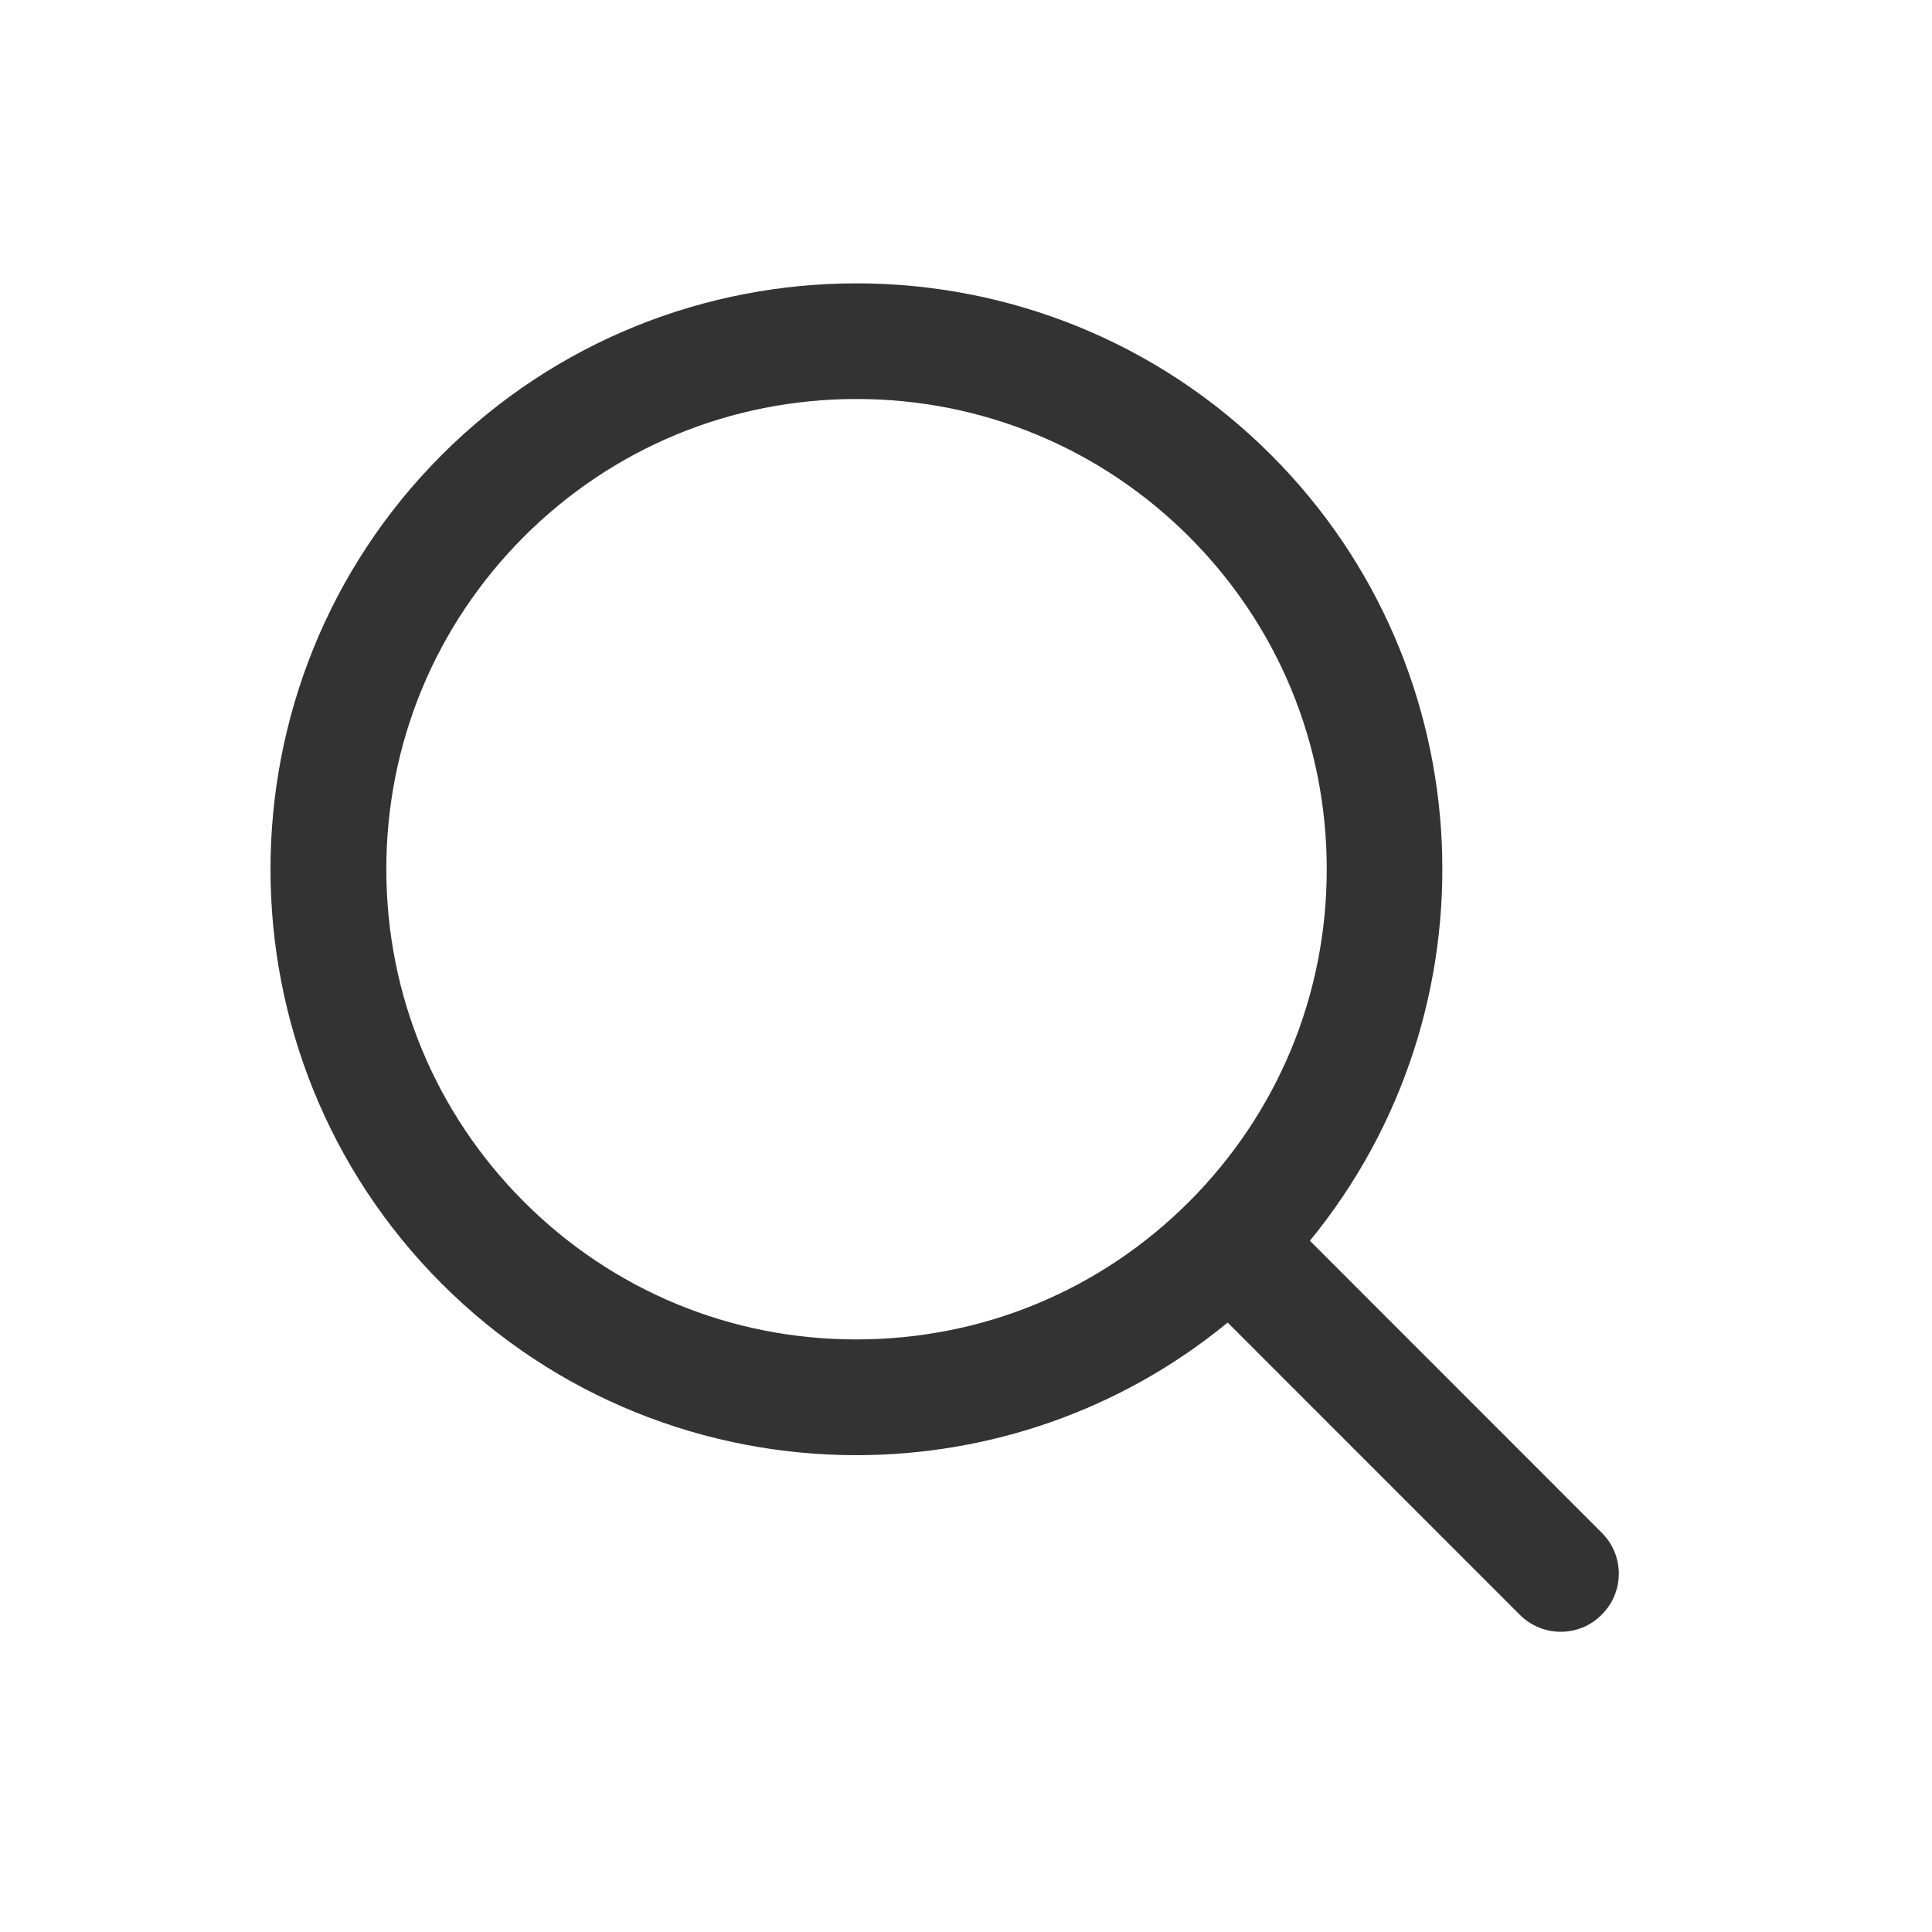
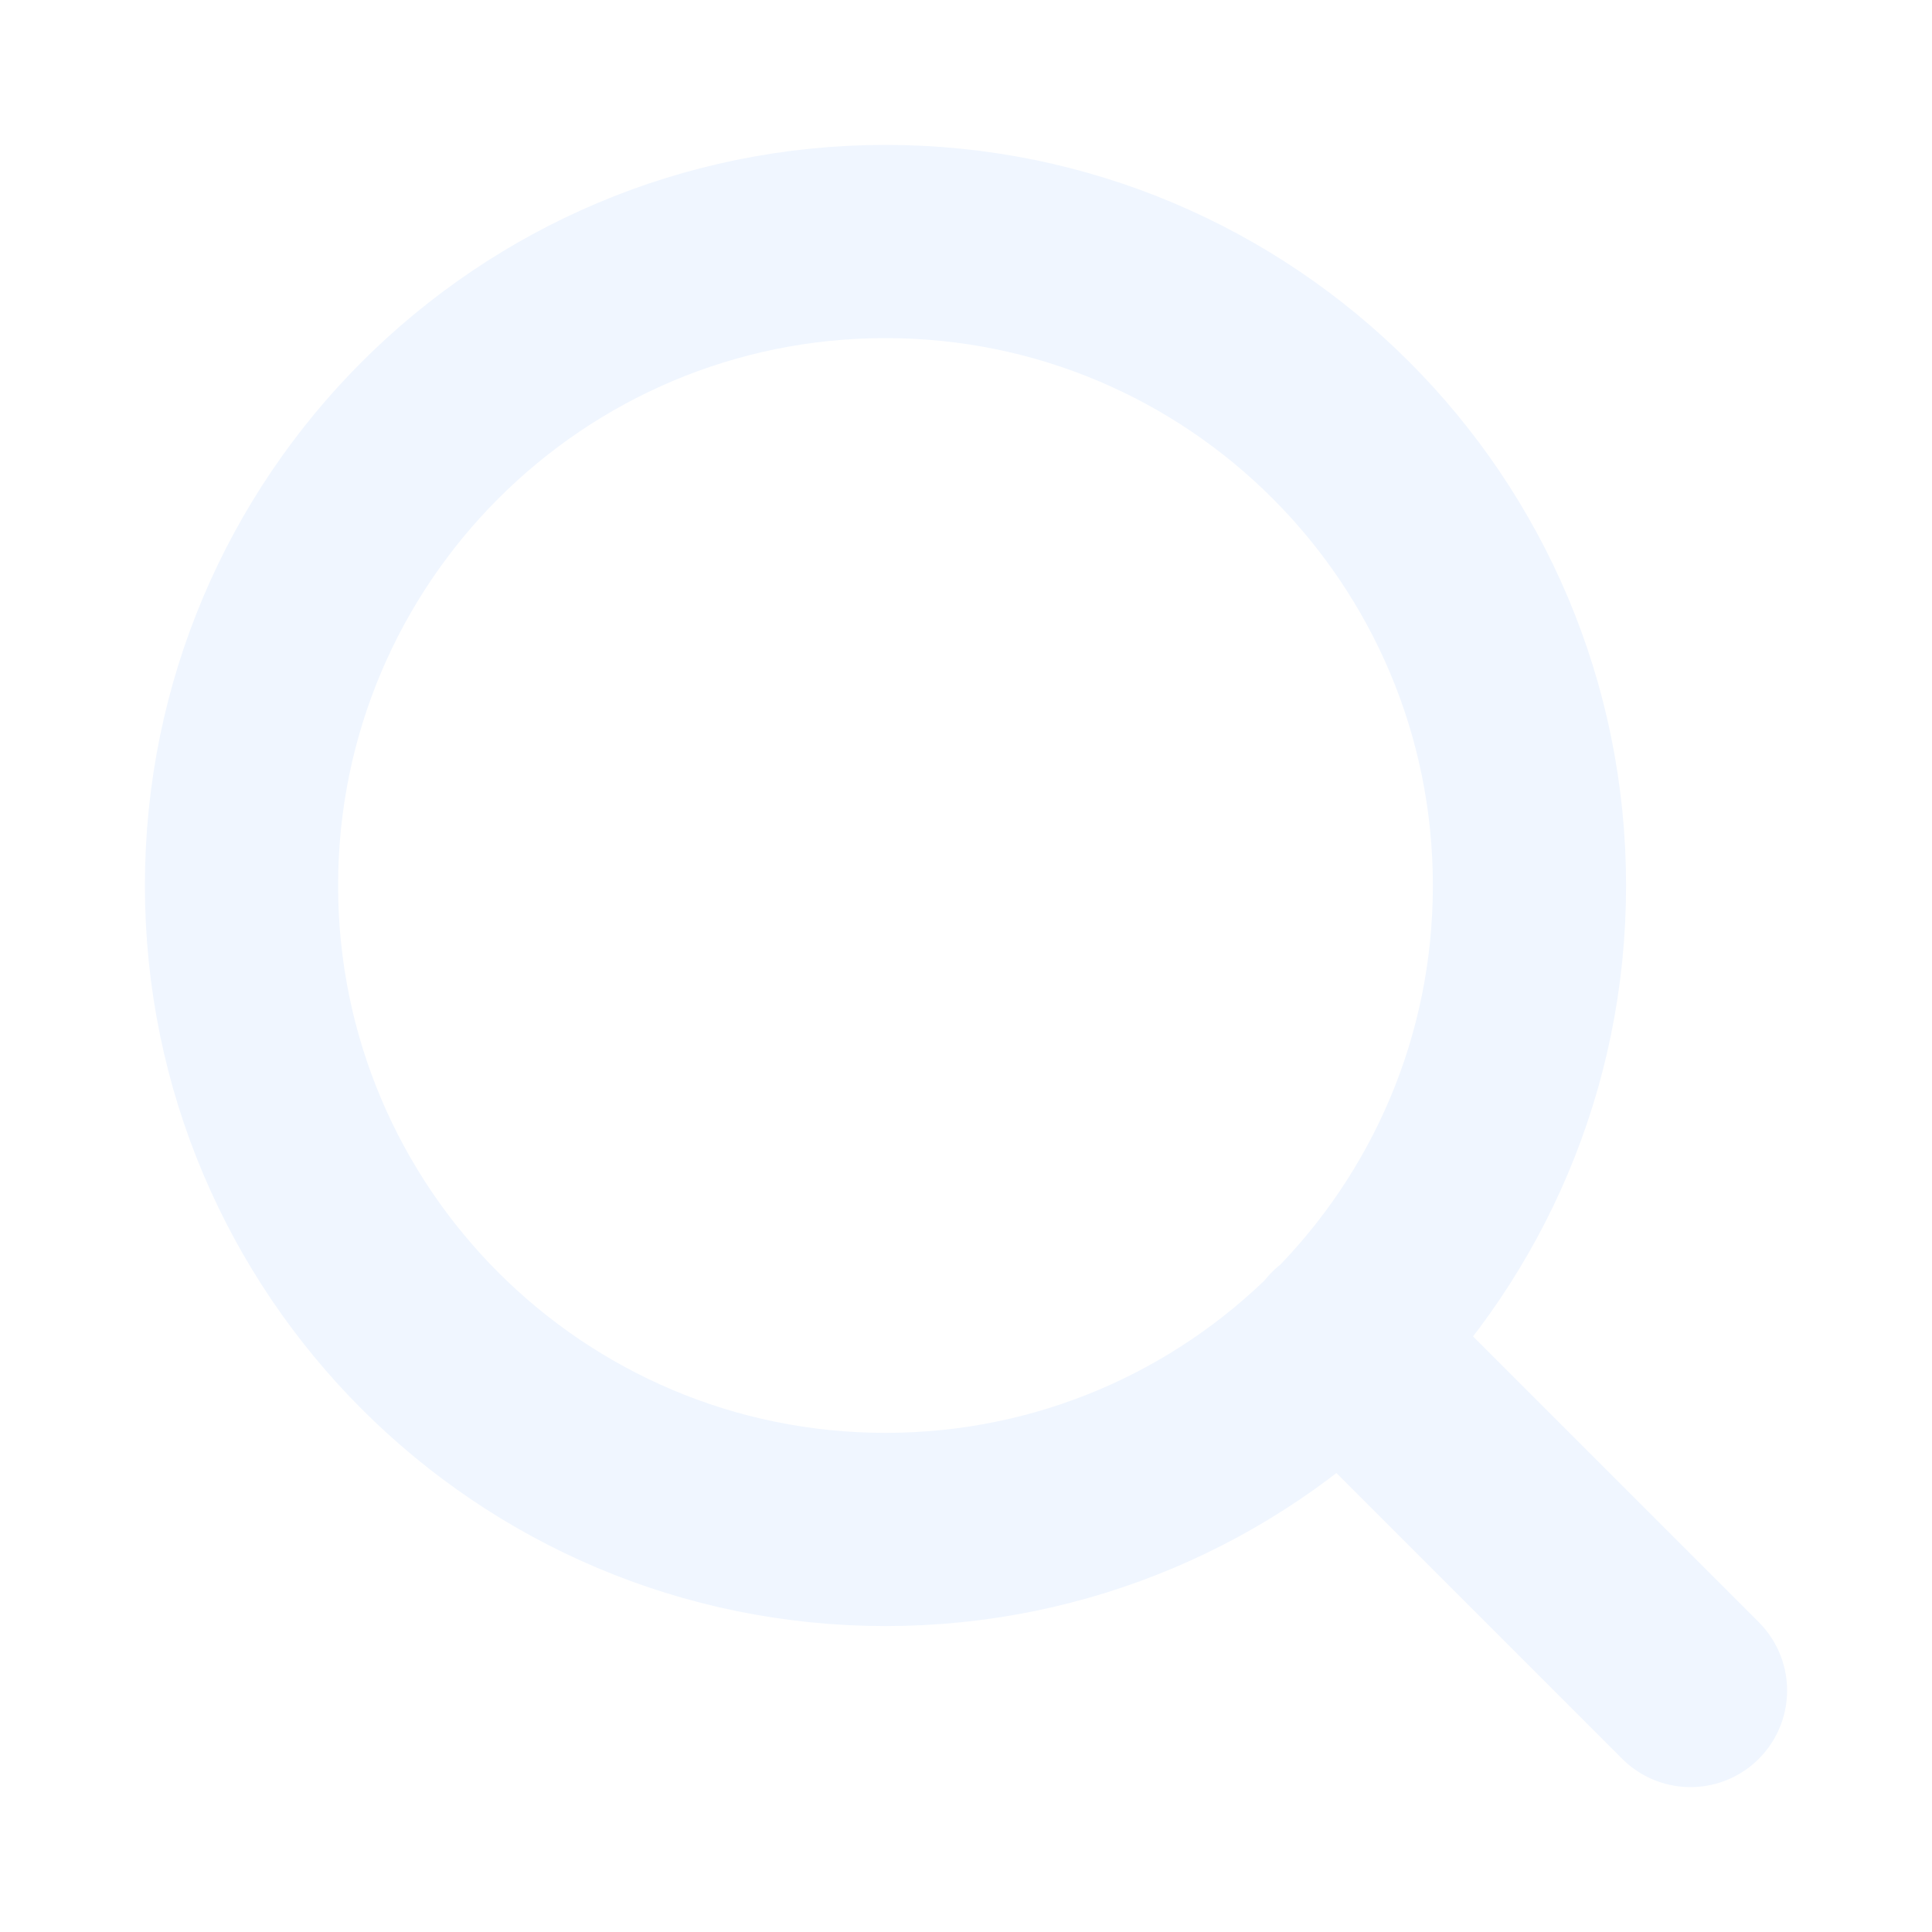
- <svg xmlns="http://www.w3.org/2000/svg" width="44px" height="44px" viewBox="0 0 24 25" fill="none">
-   <path fill-rule="evenodd" clip-rule="evenodd" d="M16.45 16.055L20.228 19.835C20.521 20.128 20.521 20.602 20.225 20.895C20.08 21.042 19.888 21.115 19.696 21.115C19.503 21.115 19.314 21.042 19.166 20.895L15.386 17.114C13.993 18.258 12.287 18.83 10.581 18.83C8.64 18.83 6.697 18.091 5.218 16.613C2.261 13.655 2.261 8.843 5.218 5.885C8.176 2.927 12.988 2.927 15.946 5.885C18.725 8.662 18.892 13.078 16.45 16.055ZM4.499 11.248C4.499 12.874 5.132 14.402 6.28 15.551C7.429 16.699 8.957 17.334 10.583 17.332C12.21 17.332 13.738 16.699 14.886 15.551C16.035 14.4 16.668 12.874 16.668 11.248C16.668 9.621 16.035 8.093 14.886 6.944C13.736 5.796 12.207 5.163 10.583 5.163C8.957 5.163 7.429 5.796 6.28 6.944C5.132 8.095 4.499 9.621 4.499 11.248Z" fill="#333333" />
+ <svg xmlns="http://www.w3.org/2000/svg" width="20" height="20" viewBox="0 0 20 20" fill="none">
+   <g id="search-md">
+     <path id="Icon" d="M17.5 17.5L13.875 13.875M15.833 9.167C15.833 12.849 12.849 15.833 9.167 15.833C5.485 15.833 2.5 12.849 2.5 9.167C2.5 5.485 5.485 2.5 9.167 2.5C12.849 2.5 15.833 5.485 15.833 9.167Z" stroke="#F0F6FF" stroke-width="2" stroke-linecap="round" stroke-linejoin="round" />
+   </g>
</svg>
